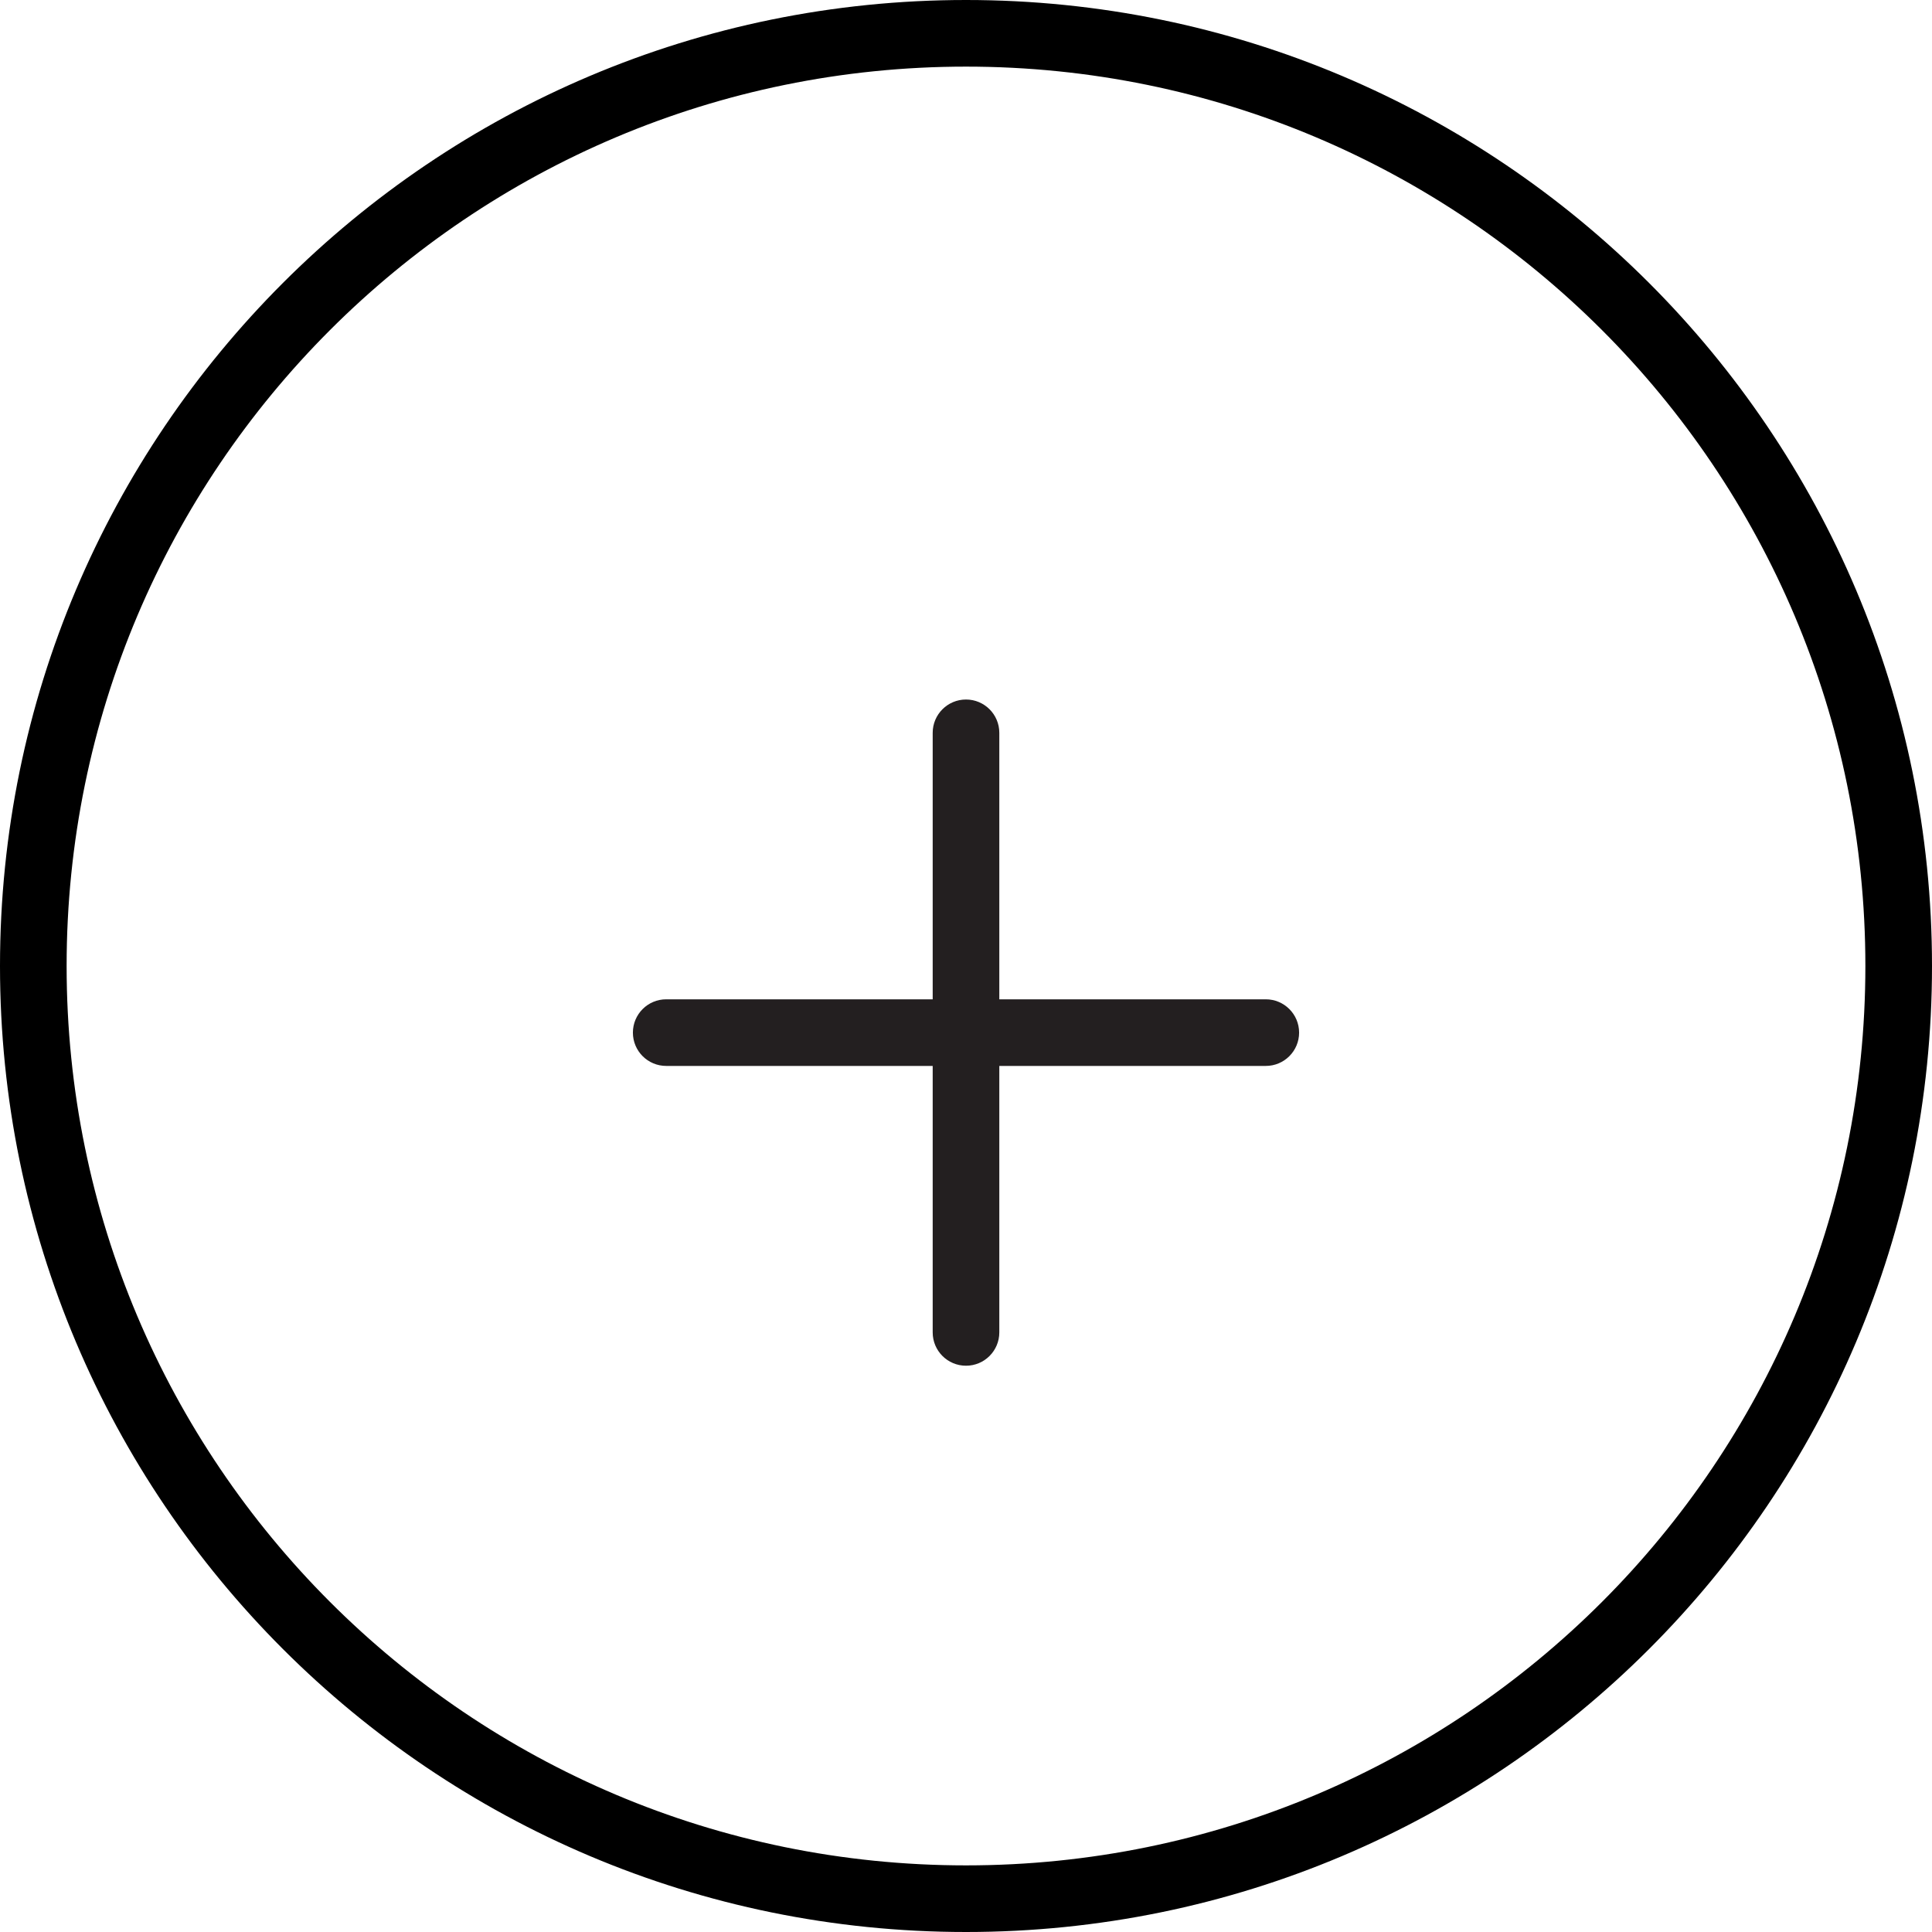
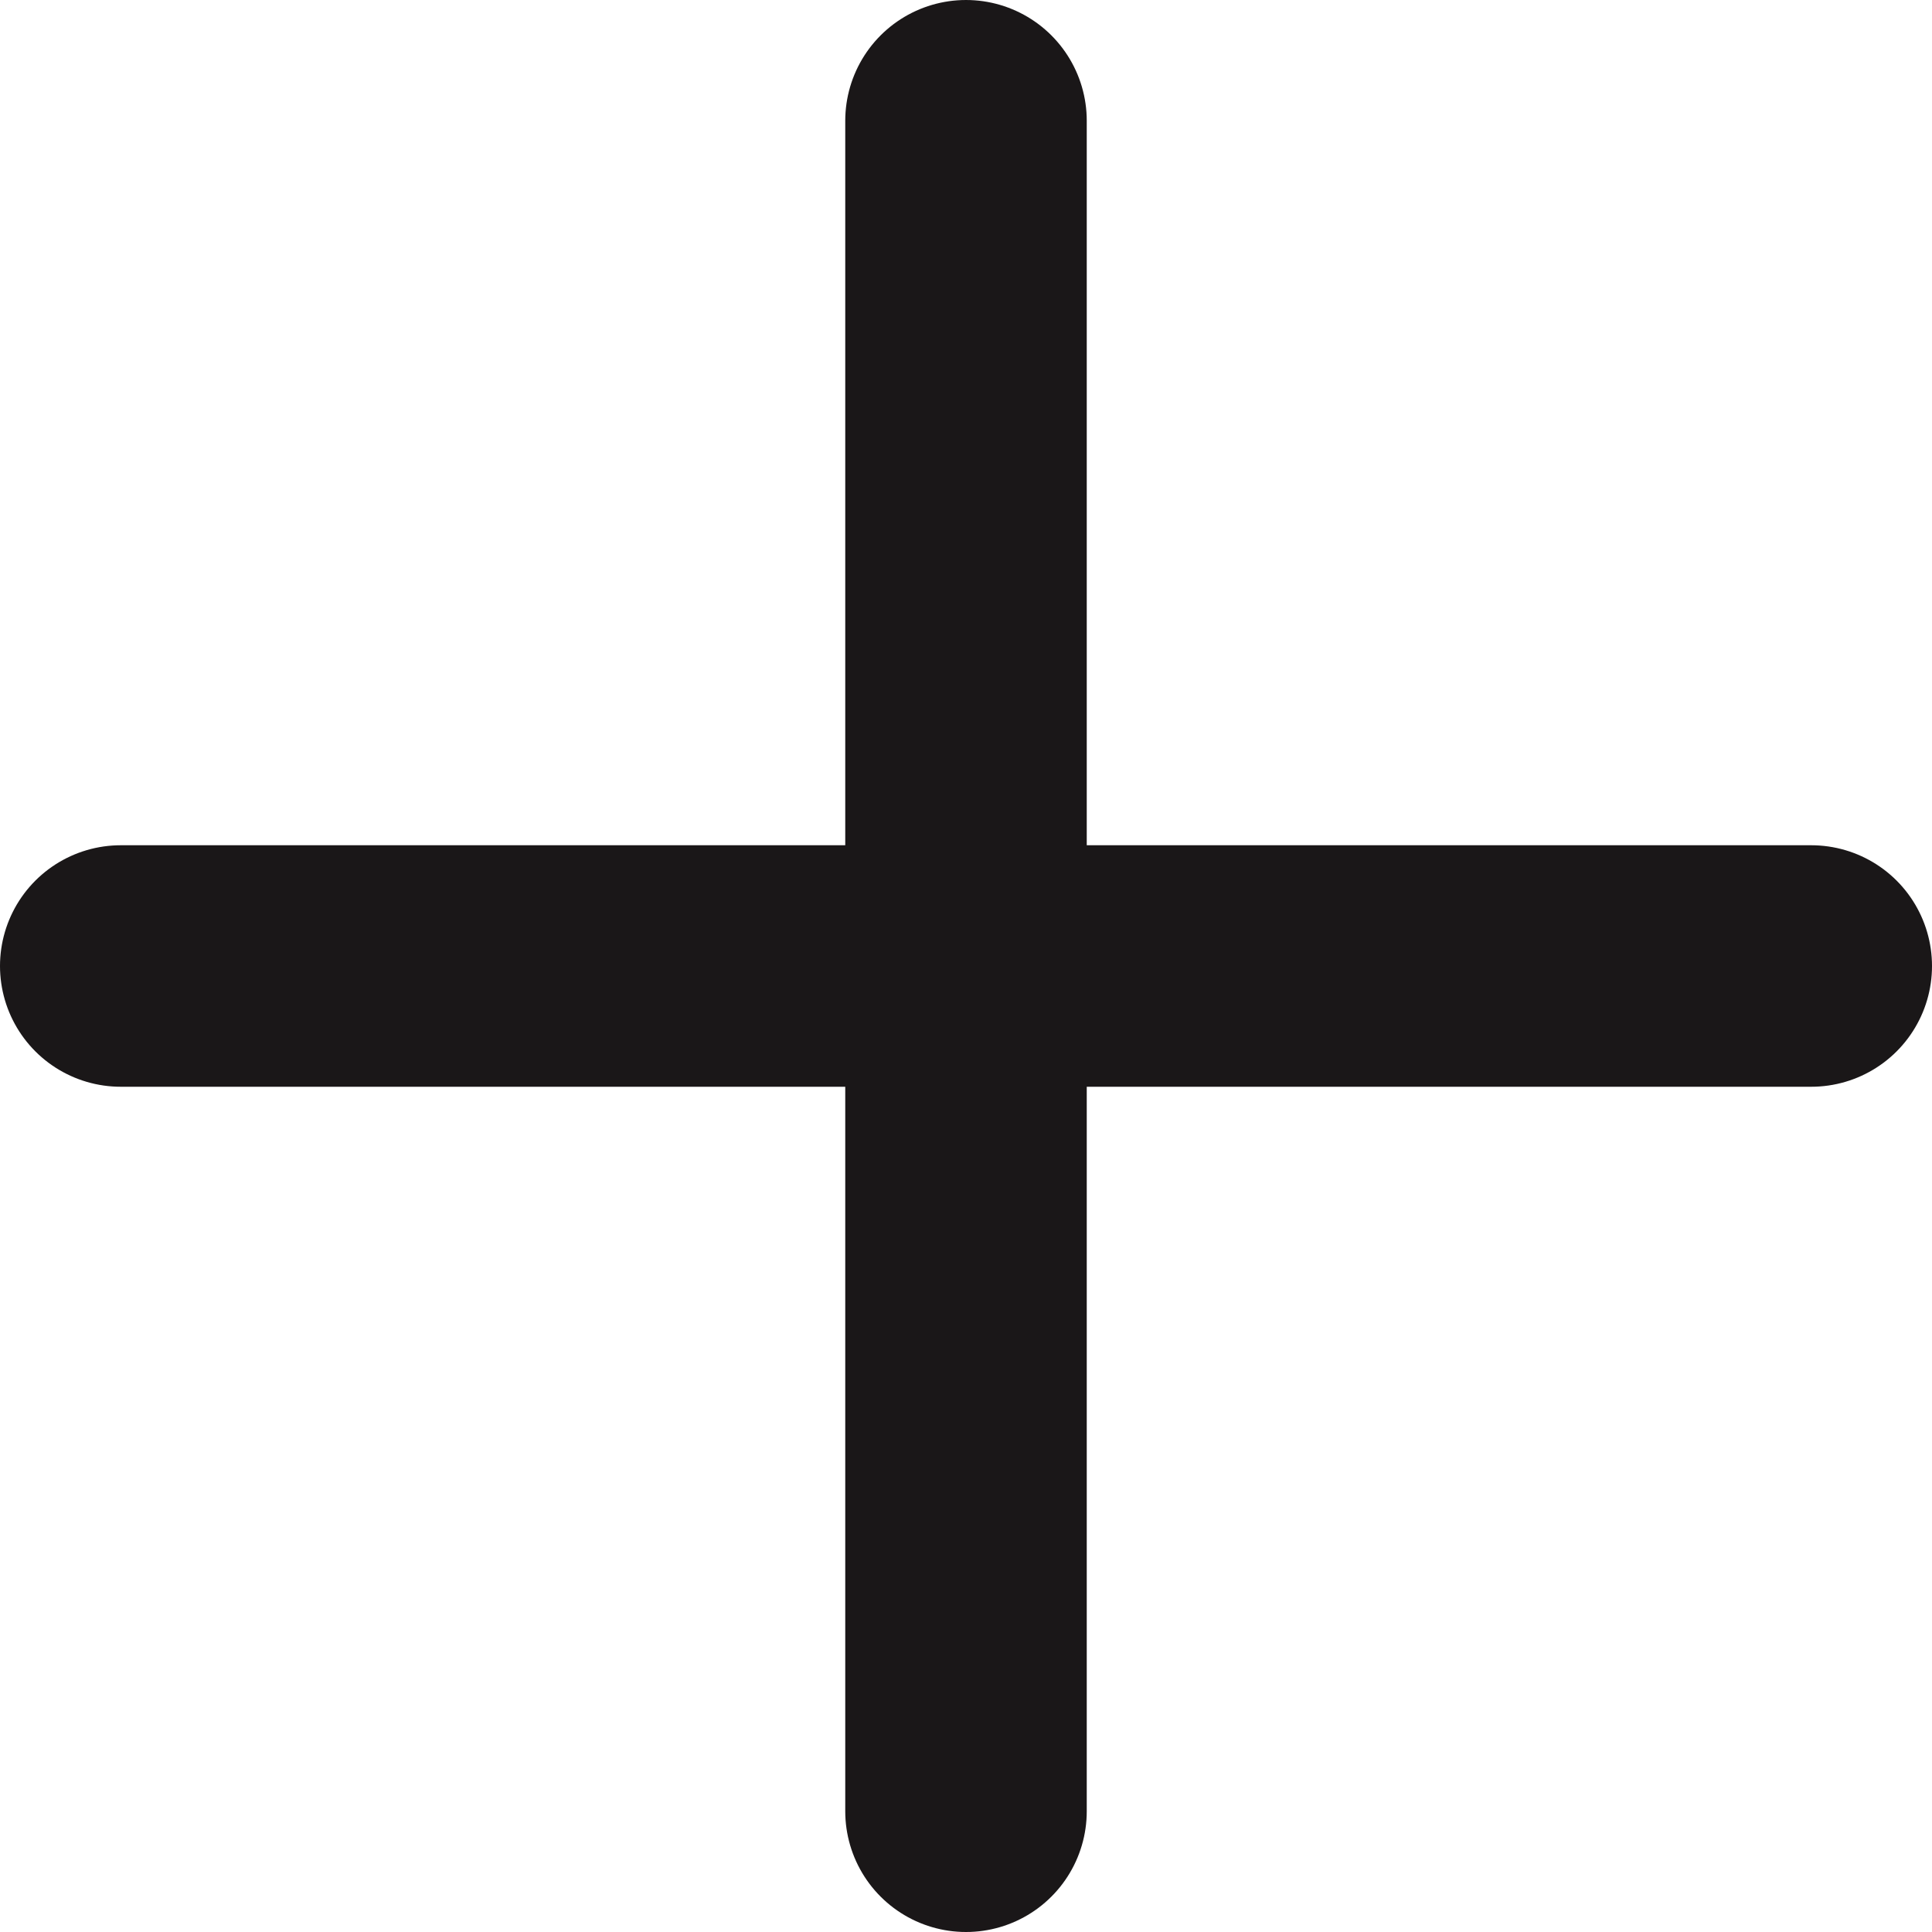
- <svg xmlns="http://www.w3.org/2000/svg" viewBox="0 0 58 58">
+ <svg xmlns="http://www.w3.org/2000/svg" viewBox="0 0 16 16">
  <defs>
-     <style>.cls-1{fill:#231f20;}</style>
+     <style>.cls-1{fill:none;stroke:#1a1718;stroke-linecap:round;stroke-linejoin:round;stroke-width:2px;}</style>
  </defs>
  <g id="Layer_2" data-name="Layer 2">
-     <g id="icons">
-       <path d="M29,0A29,29,0,1,0,58,29,29,29,0,0,0,29,0Zm0,56A27,27,0,1,1,56,29,27,27,0,0,1,29,56Z" />
-       <path class="cls-1" d="M38,30H30V22a1,1,0,0,0-2,0v8H20a1,1,0,0,0,0,2h8v8a1,1,0,0,0,2,0V32h8a1,1,0,0,0,0-2Z" />
+     <g id="Essentials">
+       <line class="cls-1" x1="1" y1="8" x2="15" y2="8" />
+       <line class="cls-1" x1="8" y1="1" x2="8" y2="15" />
    </g>
  </g>
</svg>
